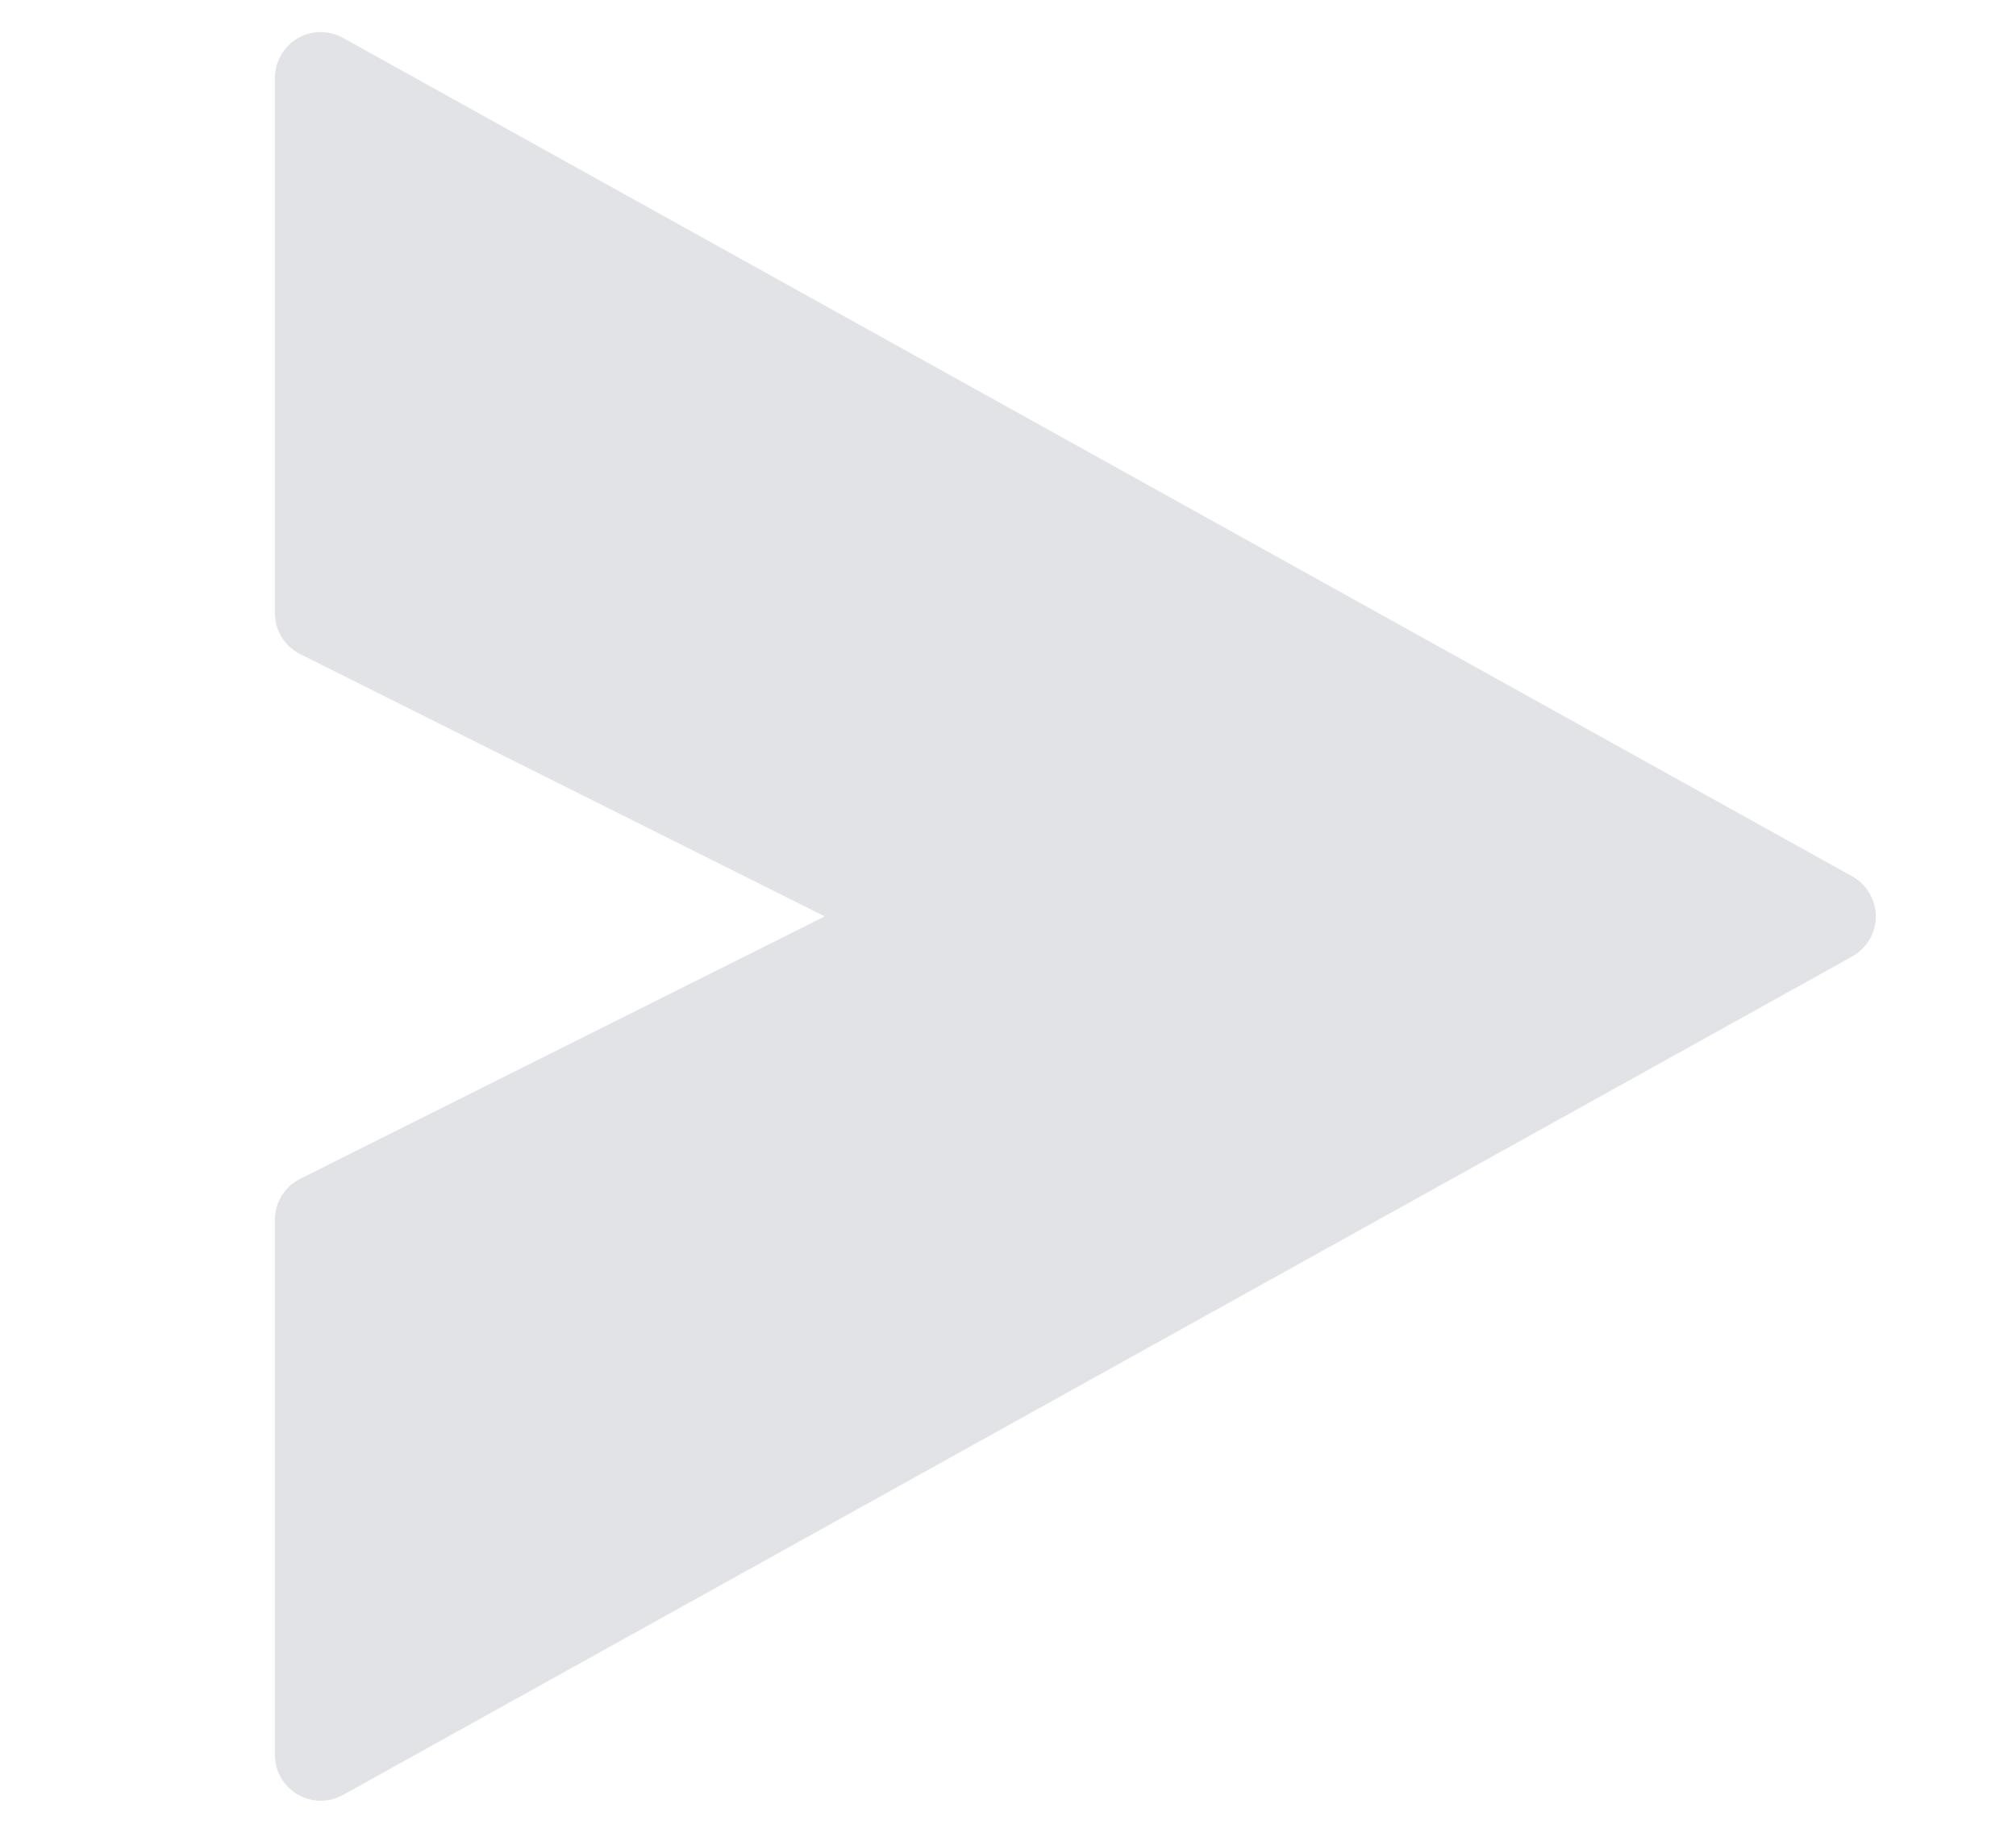
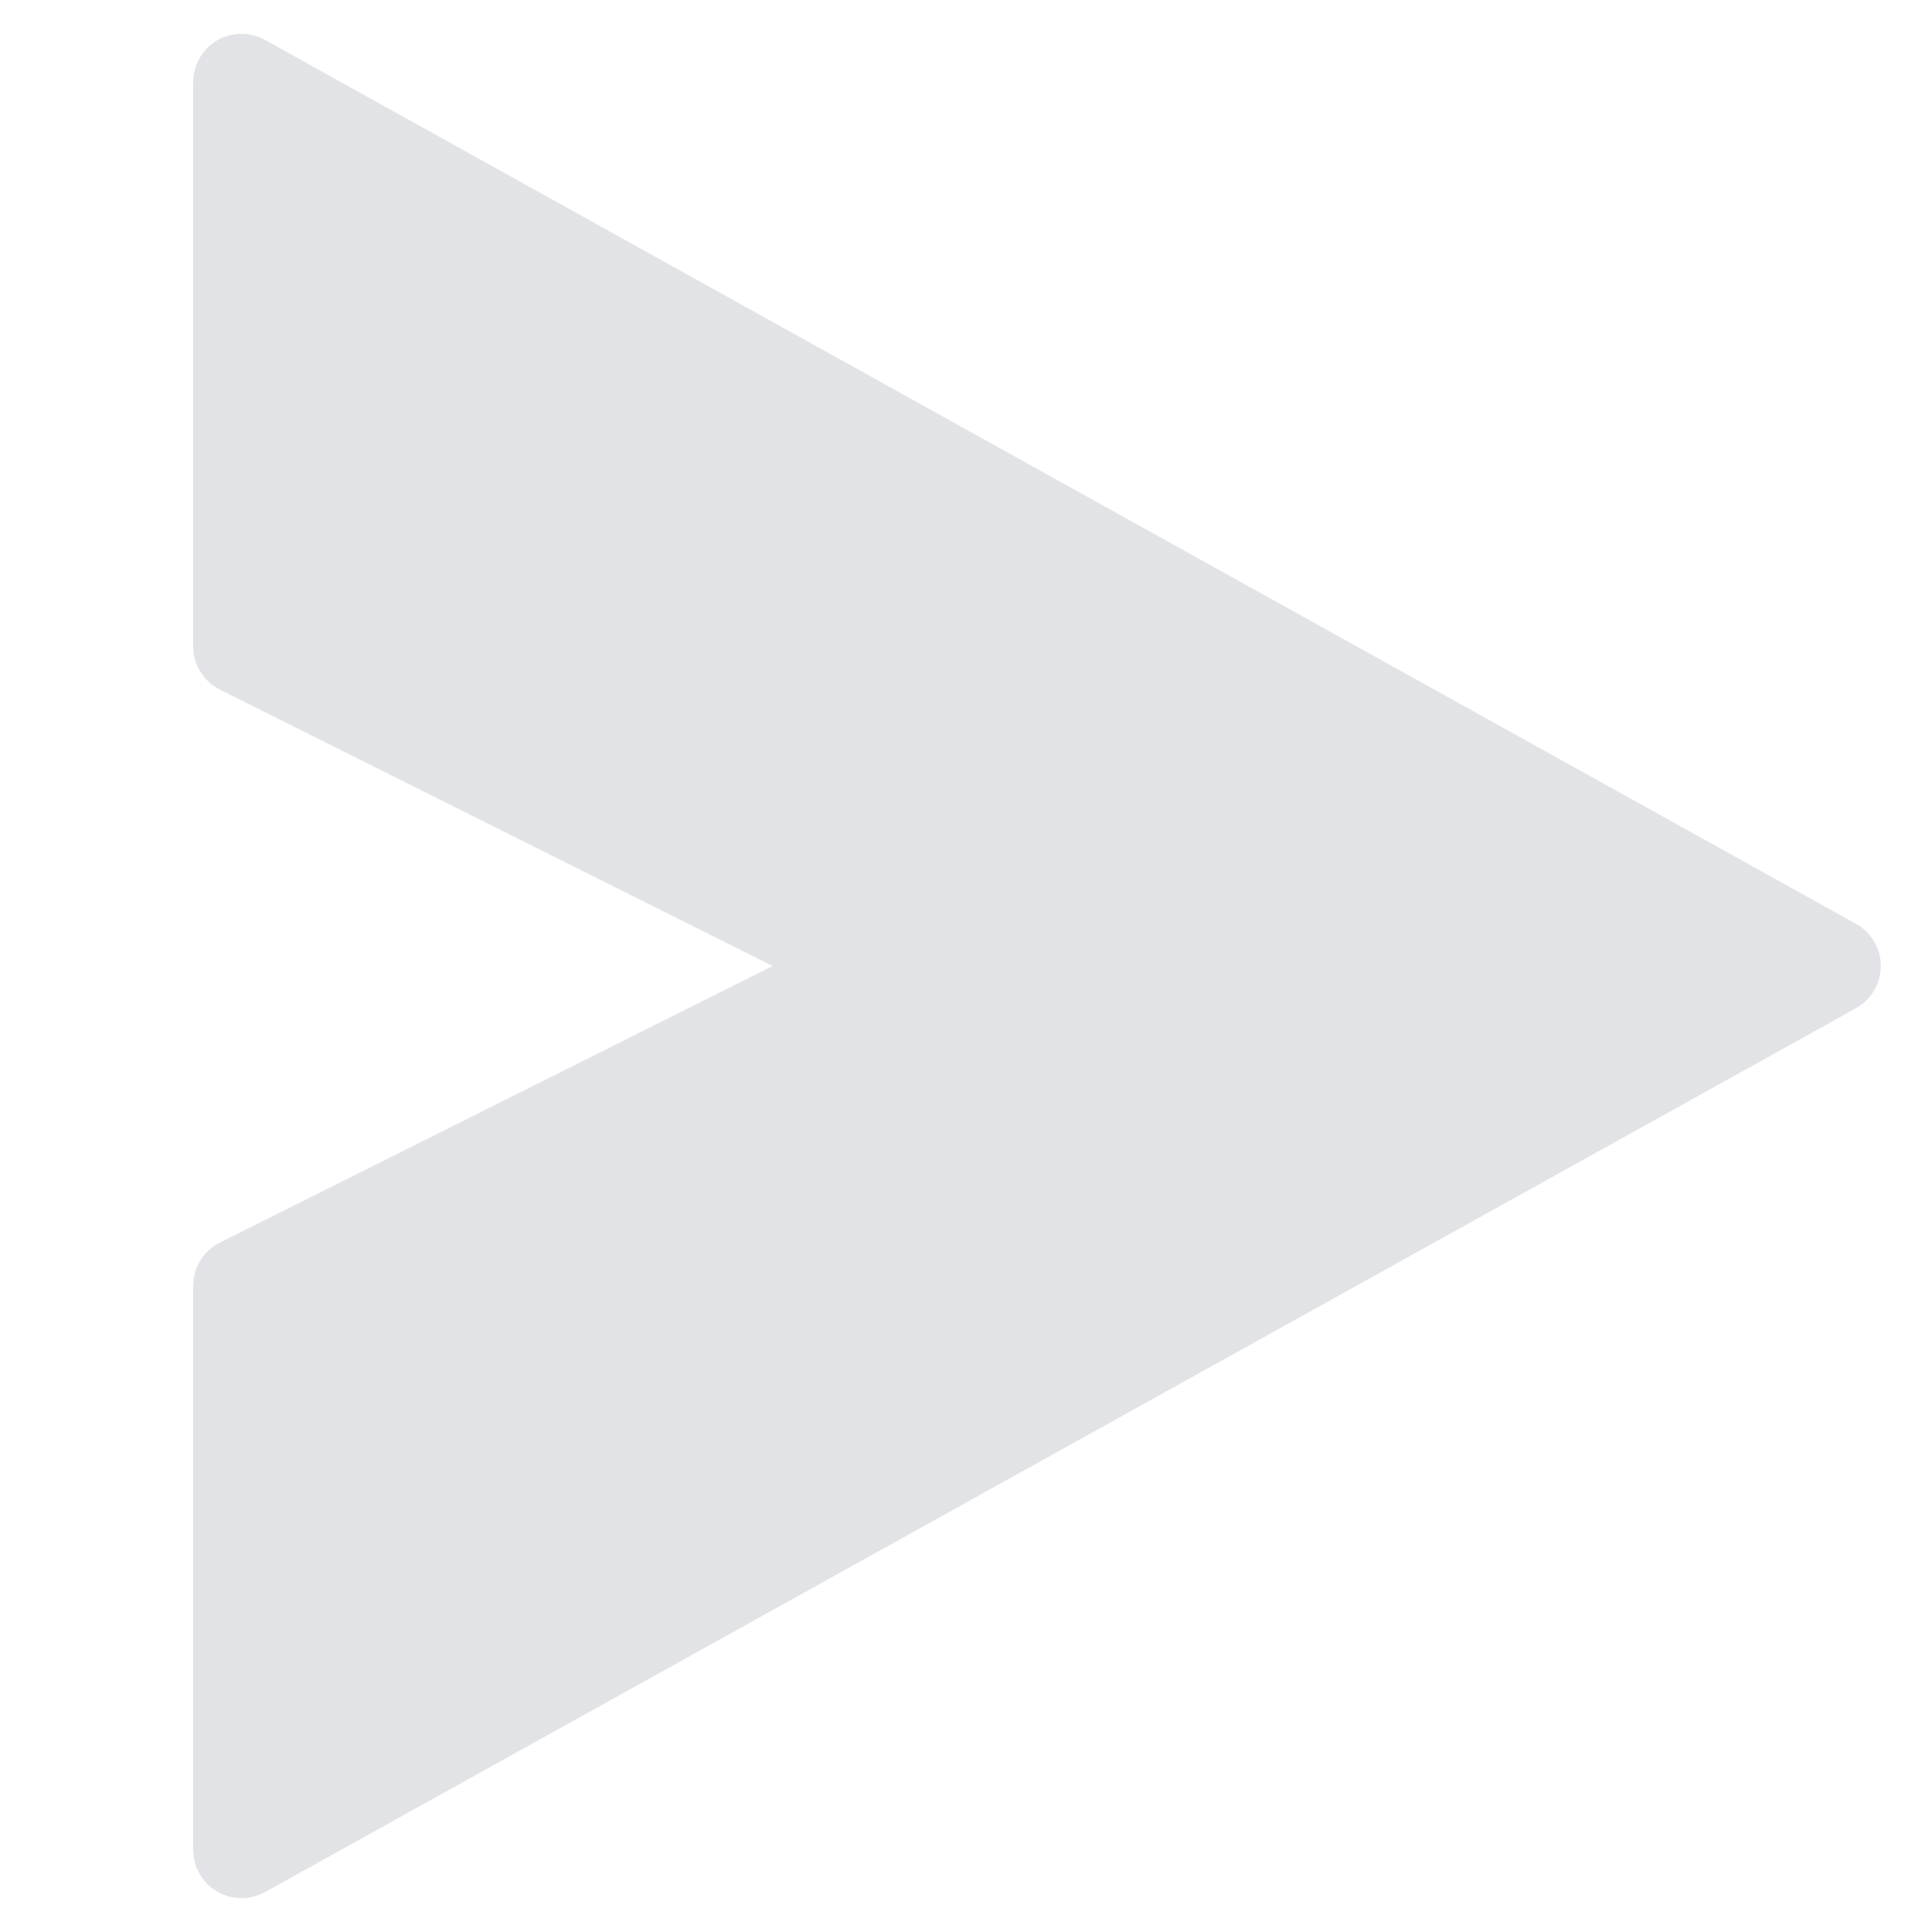
- <svg xmlns="http://www.w3.org/2000/svg" width="22" height="20" viewBox="0 0 22 20" fill="none">
-   <path d="M3 .85a.5.5 0 0 1 .743-.437l16.47 9.15a.5.5 0 0 1 0 .874l-16.47 9.15A.5.5 0 0 1 3 19.15V13.31a.5.5 0 0 1 .276-.447L9 10 3.276 7.138A.5.5 0 0 1 3 6.691V.85z" fill="#E2E3E7" />
+ <svg xmlns="http://www.w3.org/2000/svg" width="20" height="20" viewBox="0 0 20 20" fill="none">
+   <path d="M2 .85a.5.5 0 0 1 .743-.437l16.47 9.15a.5.5 0 0 1 0 .874l-16.47 9.15A.5.5 0 0 1 2 19.15V13.31a.5.5 0 0 1 .276-.447L8 10 2.276 7.138A.5.5 0 0 1 2 6.691V.85z" fill="#E2E3E7" />
</svg>
